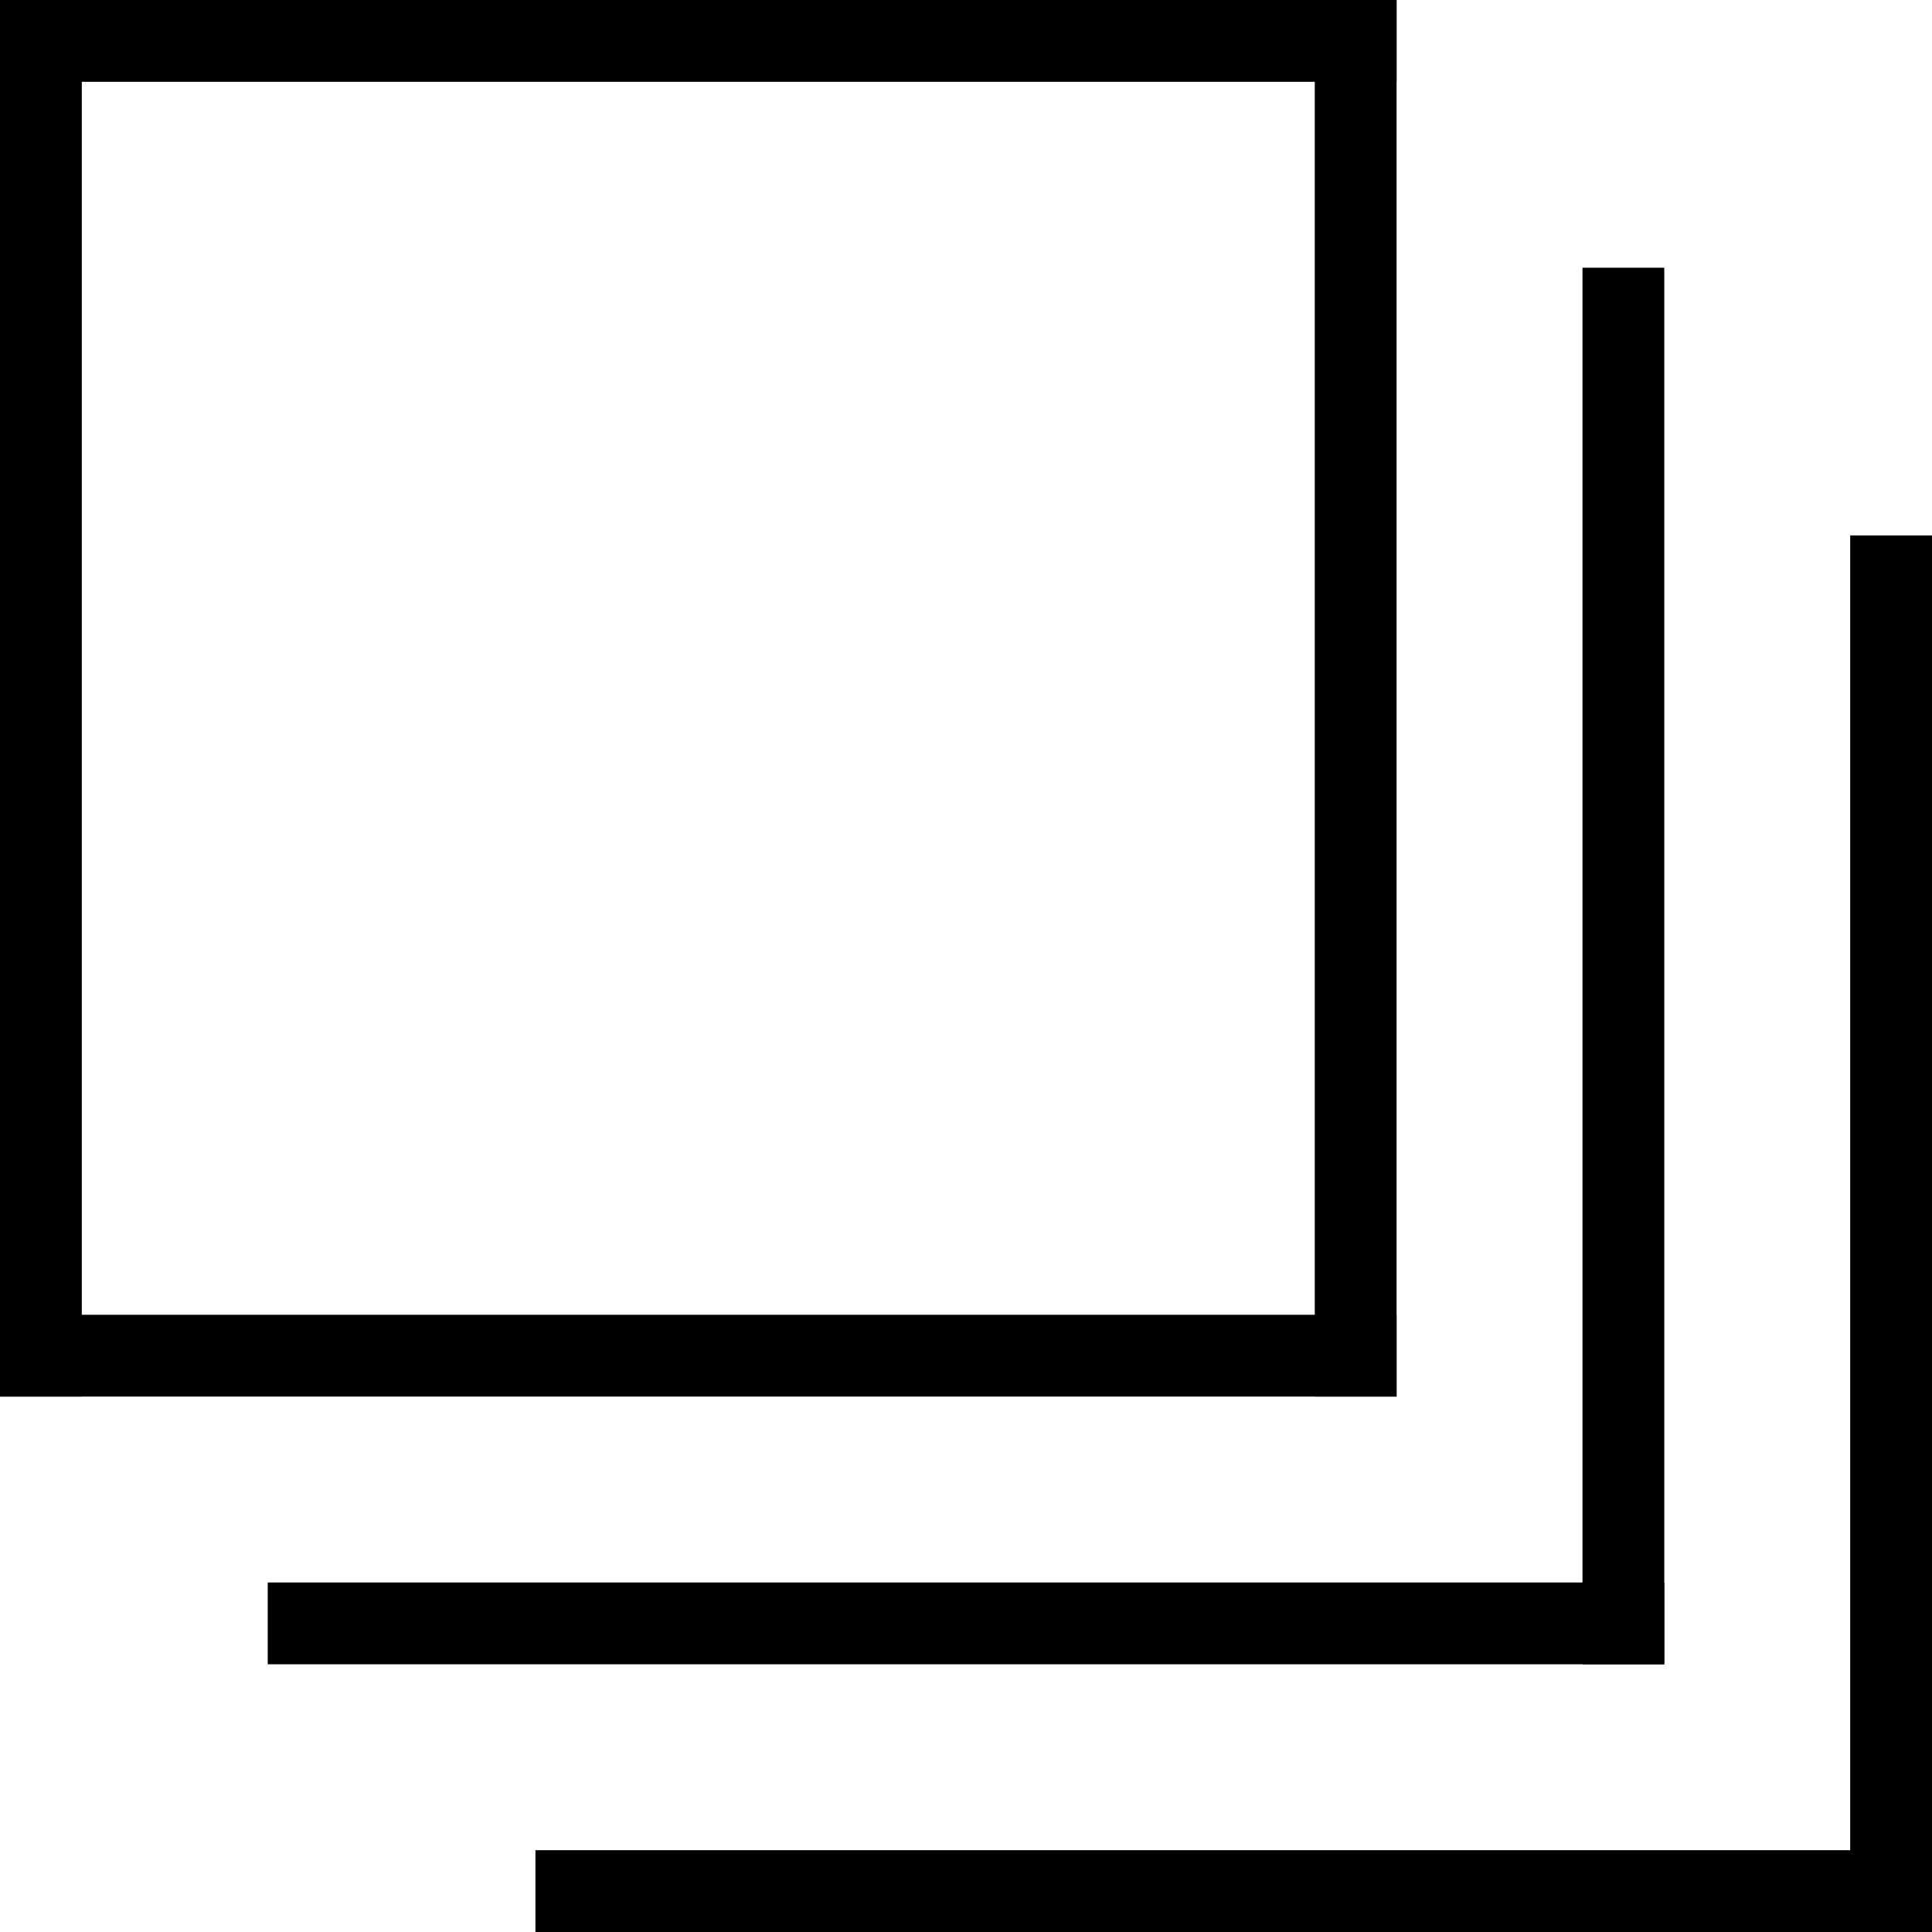
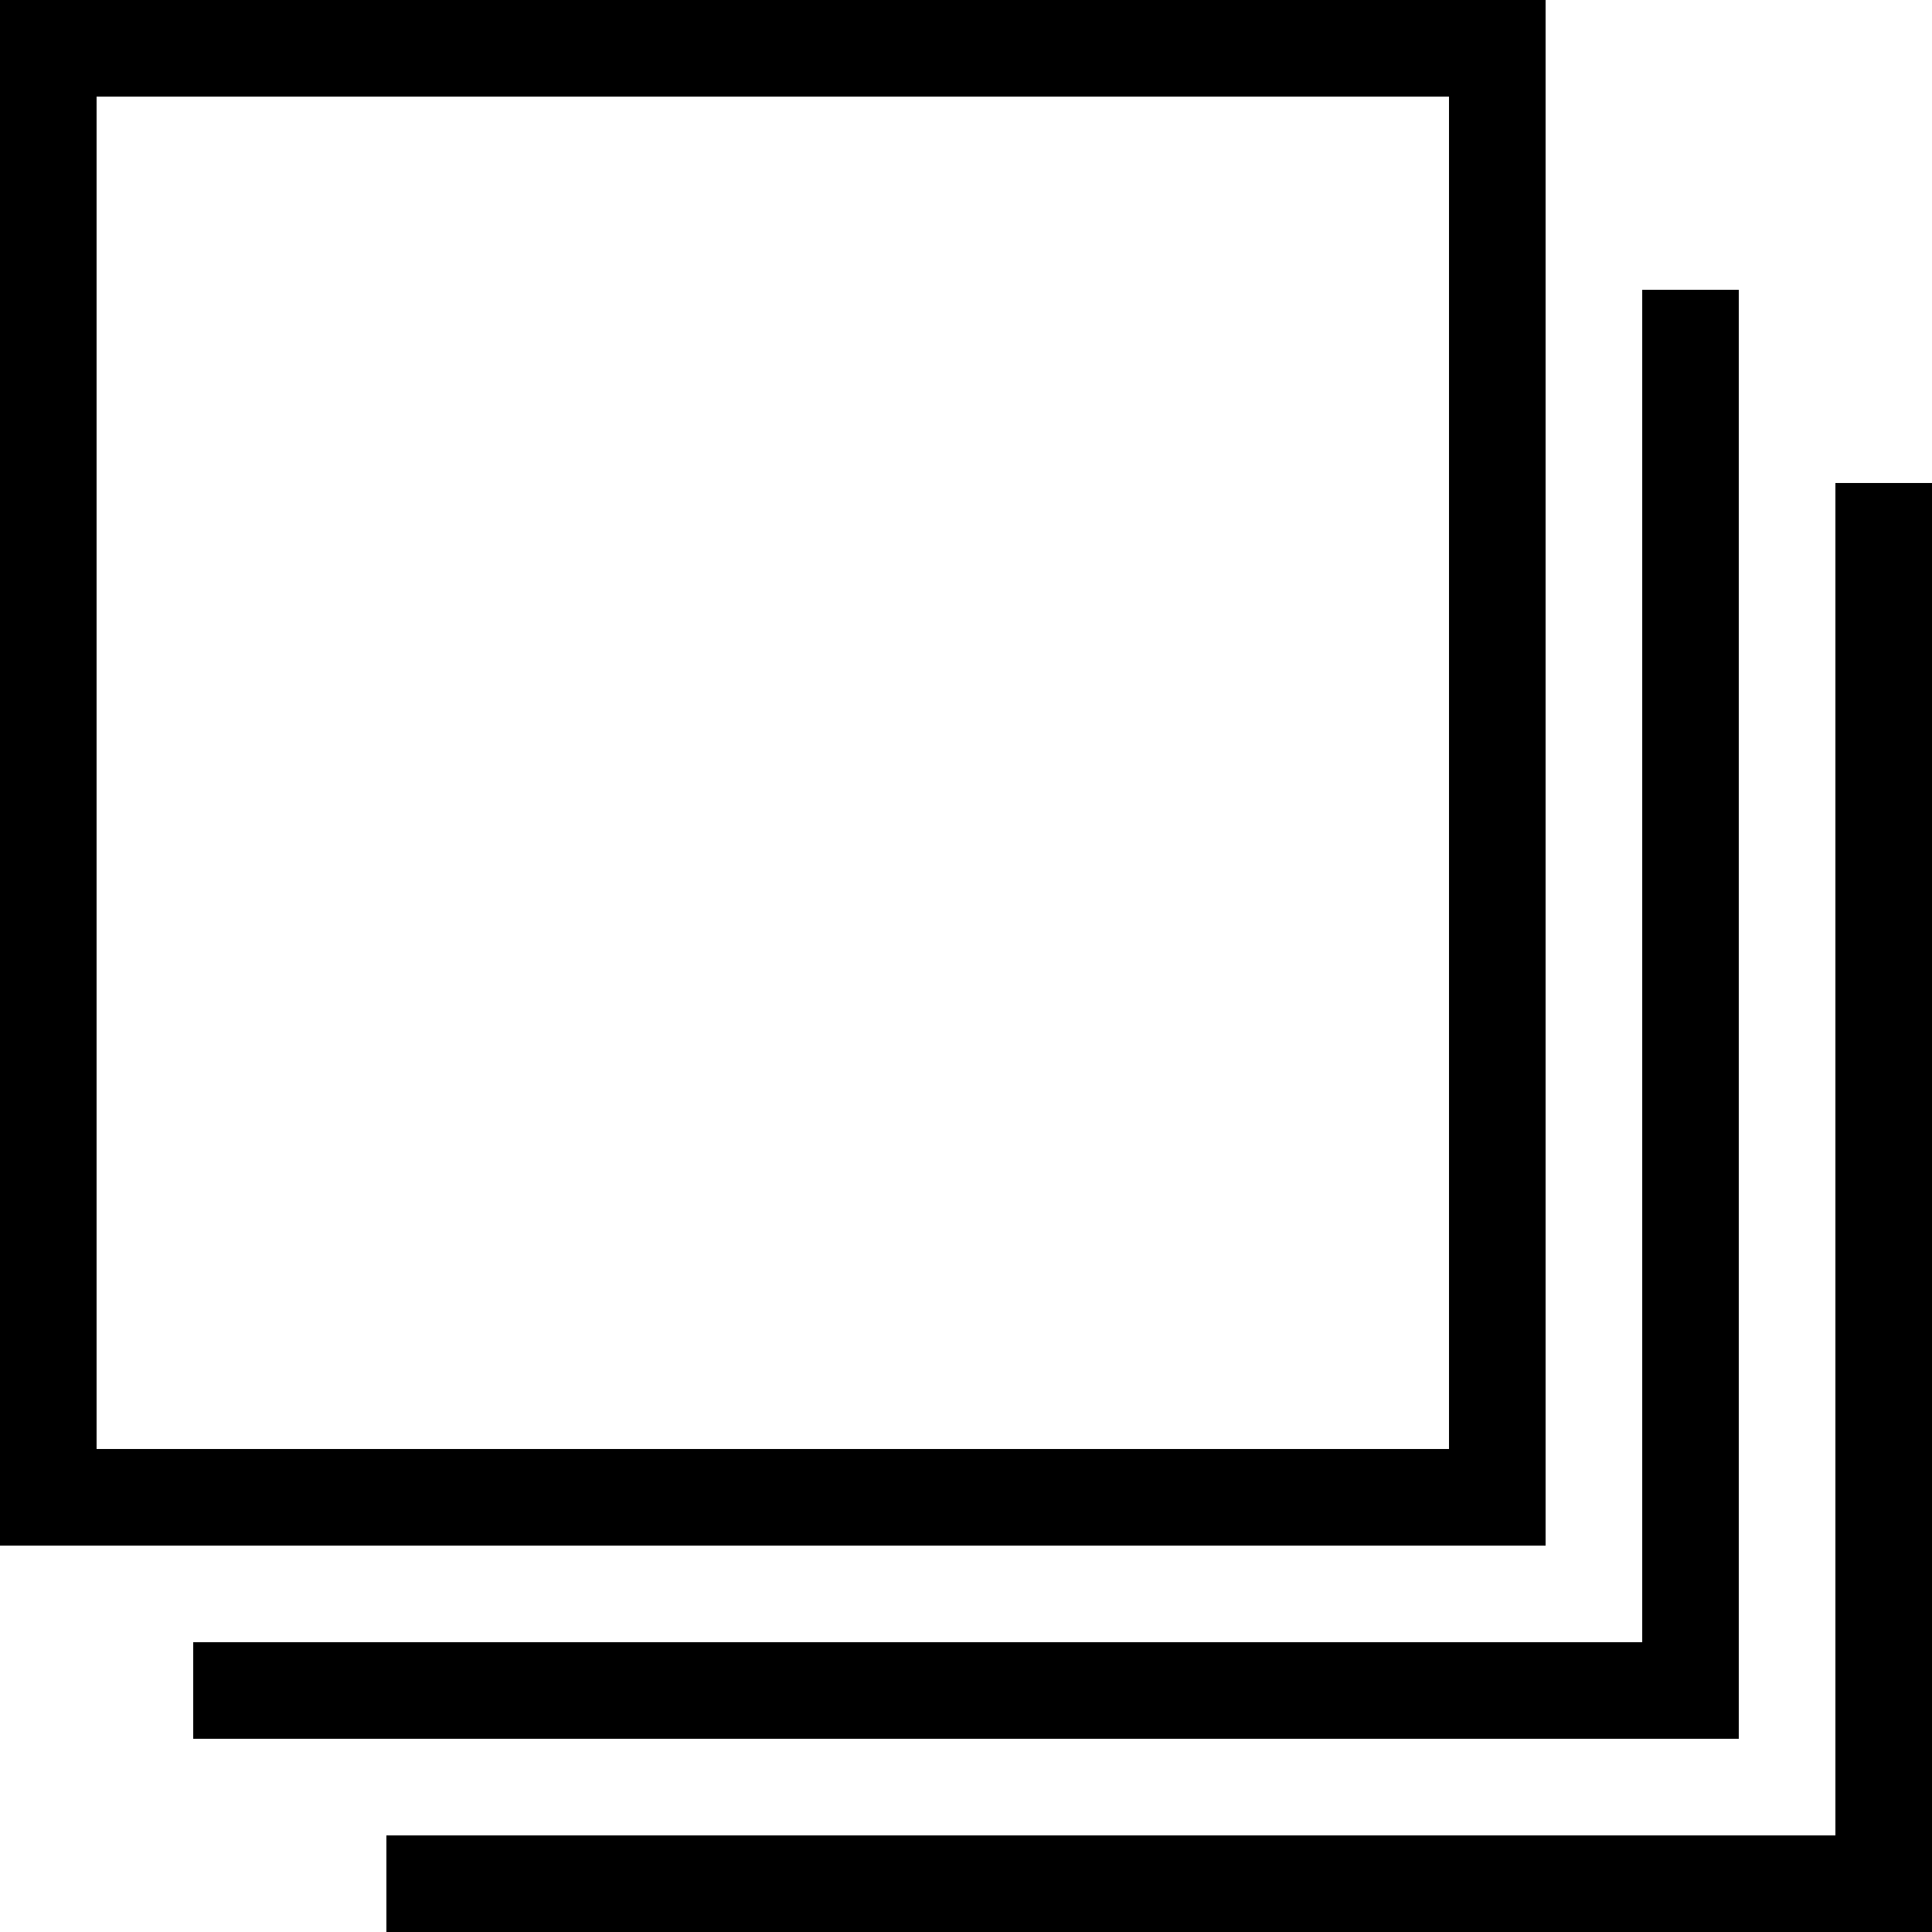
- <svg xmlns="http://www.w3.org/2000/svg" width="1299" height="1299" xml:space="preserve" overflow="hidden">
-   <defs>
-     <clipPath id="clip0">
-       <rect x="0" y="0" width="1299" height="1299" />
-     </clipPath>
-   </defs>
-   <g clip-path="url(#clip0)">
-     <rect x="0" y="-2.62584e-14" width="939" height="55" />
-     <rect x="0" y="0" width="55" height="939" />
-     <rect x="0" y="884" width="939" height="55" />
-     <rect x="884" y="0" width="55" height="939" />
-     <rect x="180" y="1064" width="939" height="55" />
-     <rect x="1064" y="180" width="55" height="939" />
-     <rect x="360" y="1244" width="939" height="55" />
-     <rect x="1244" y="360" width="55" height="939" />
+ <svg xmlns="http://www.w3.org/2000/svg" width="20" height="20" viewBox="0 0 0.2 0.2" version="1.1" id="svg1">
+   <defs id="defs1" />
+   <g id="layer1">
+     <path id="rect6" style="fill:#000000;stroke-width:0.01" d="M 0 0 L 0 0.16 L 0.16 0.16 L 0.16 0 L 0 0 z M 0.01 0.01 L 0.15 0.01 L 0.15 0.15 L 0.01 0.15 L 0.01 0.01 z " />
+     <path id="path9" style="fill:#000000;stroke-width:0.01" d="M 0.17,0.03 V 0.17 H 0.02 V 0.18 H 0.17 0.18 V 0.17 0.03 Z" />
+     <path id="path8" style="fill:#000000;stroke-width:0.01" d="M 0.19,0.05 V 0.19 H 0.04 V 0.2 H 0.19 0.2 V 0.19 0.05 Z" />
  </g>
</svg>
